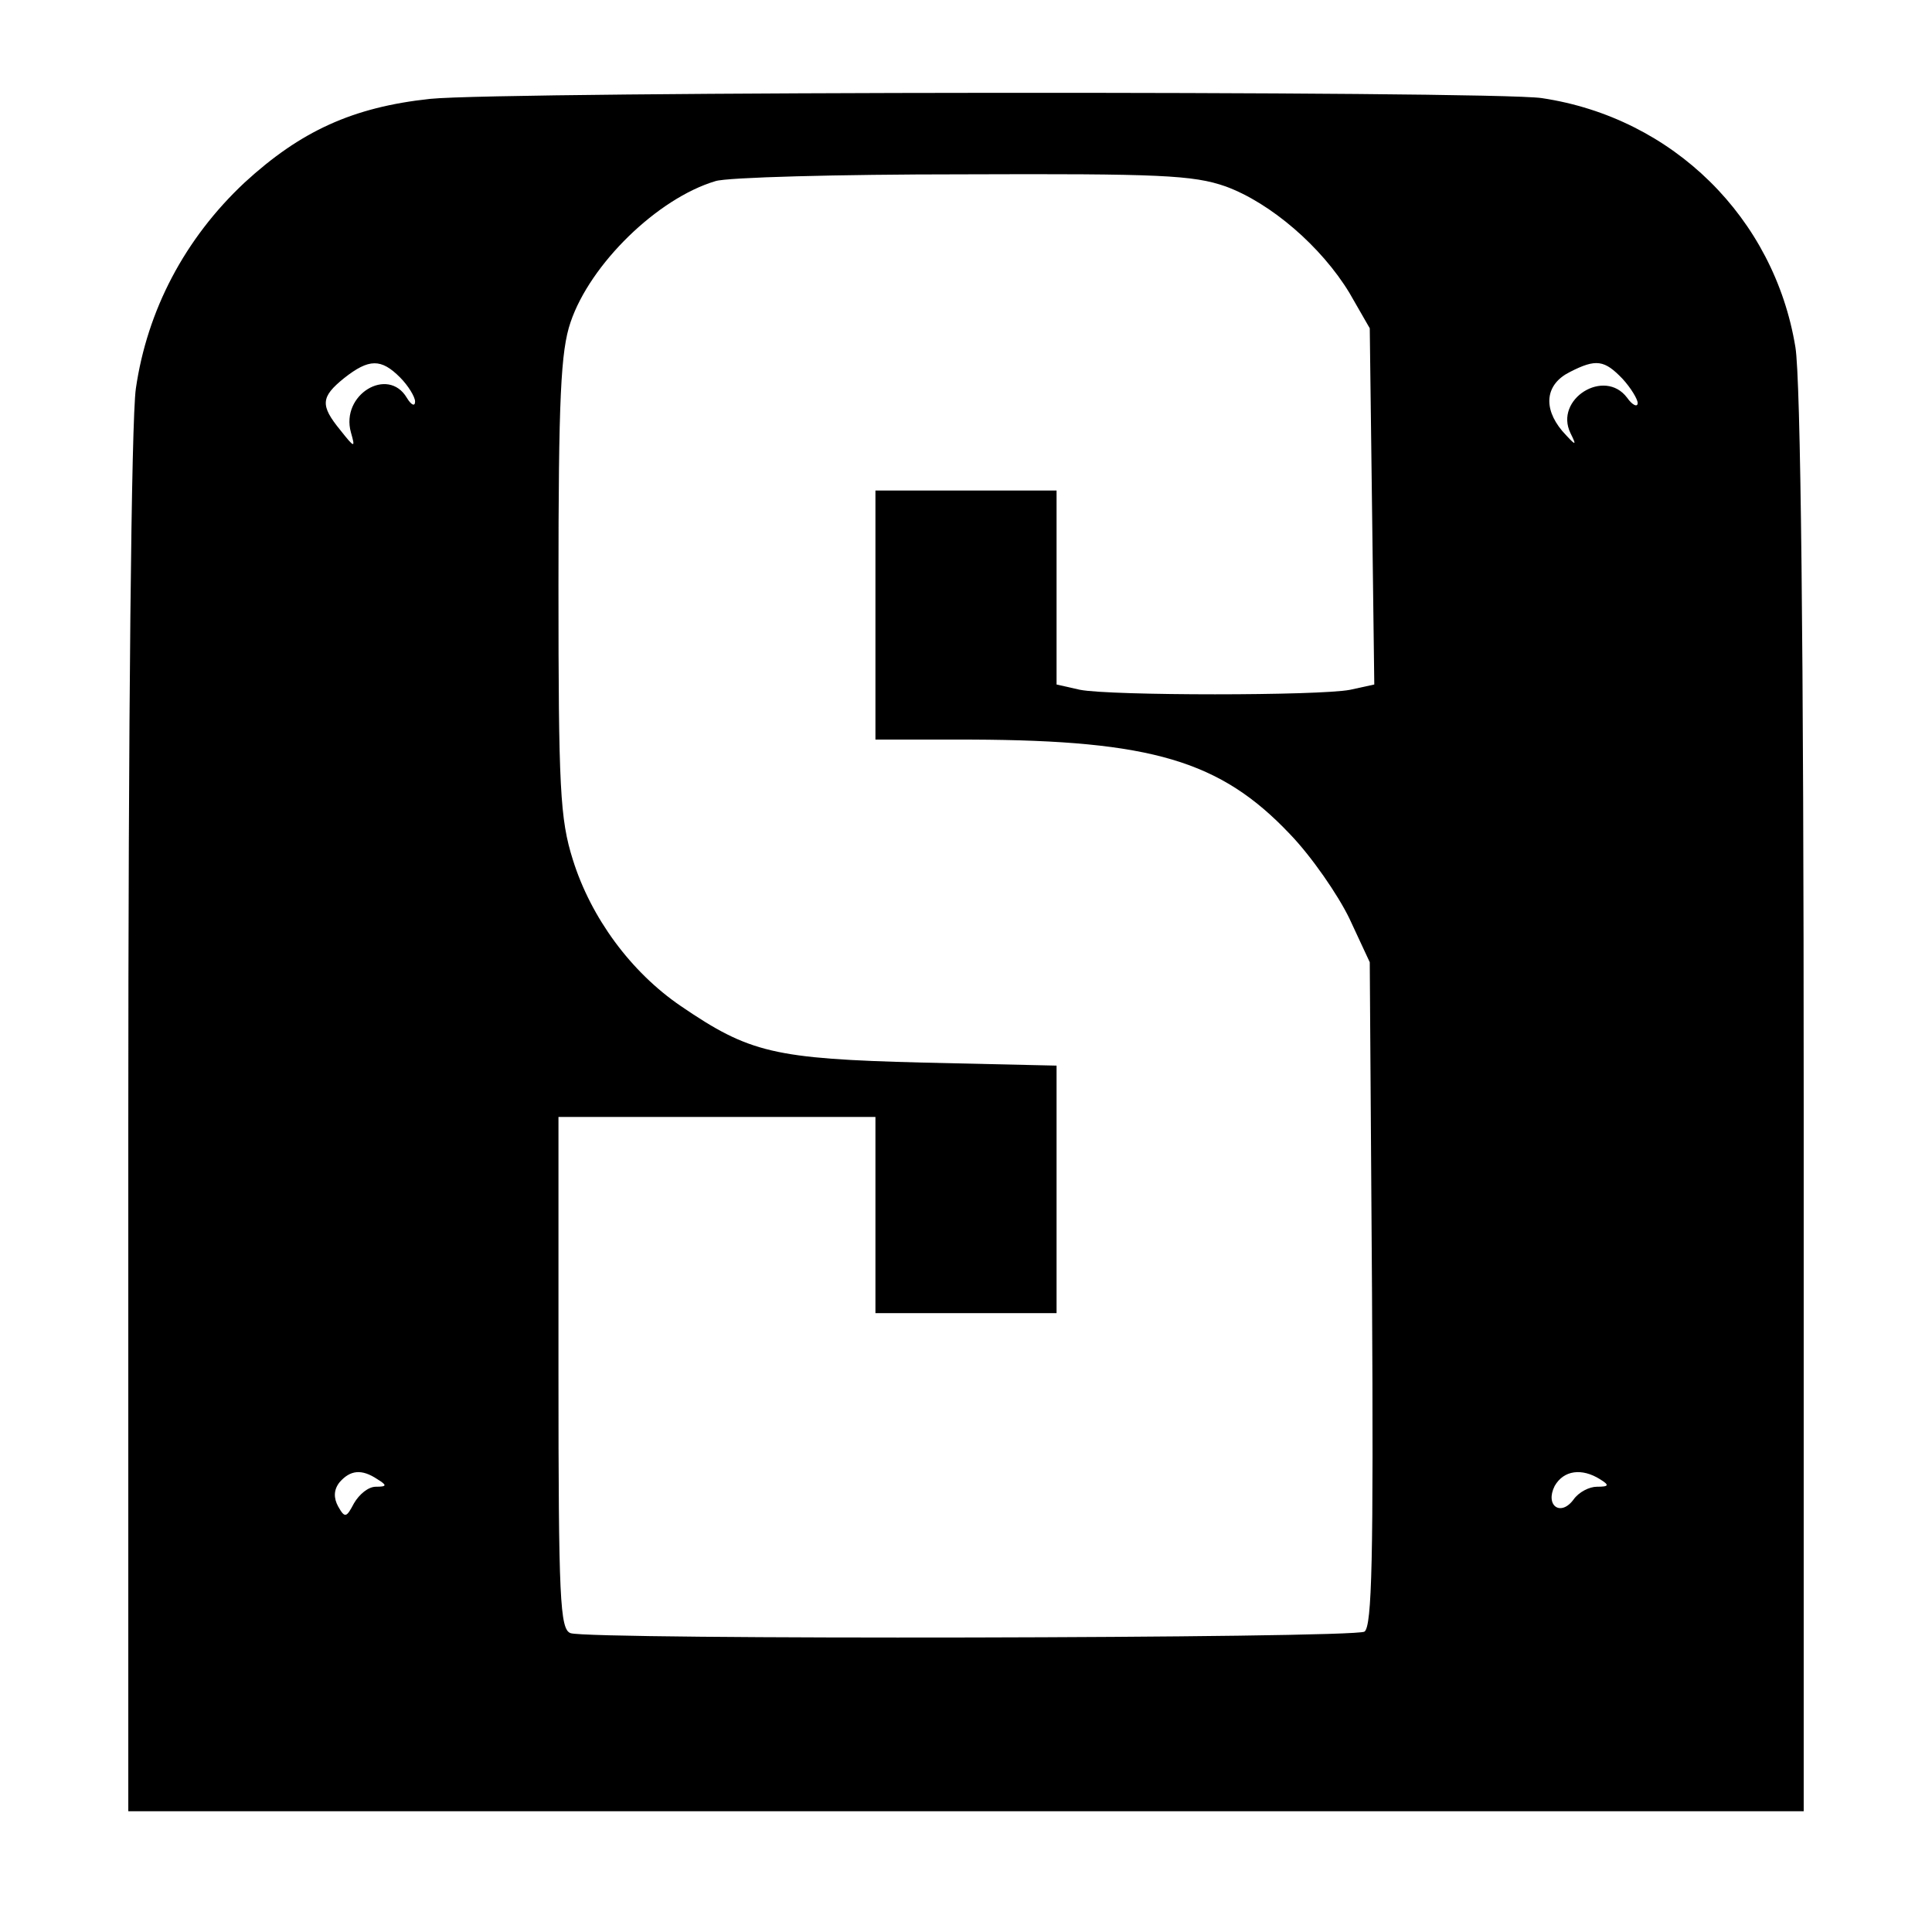
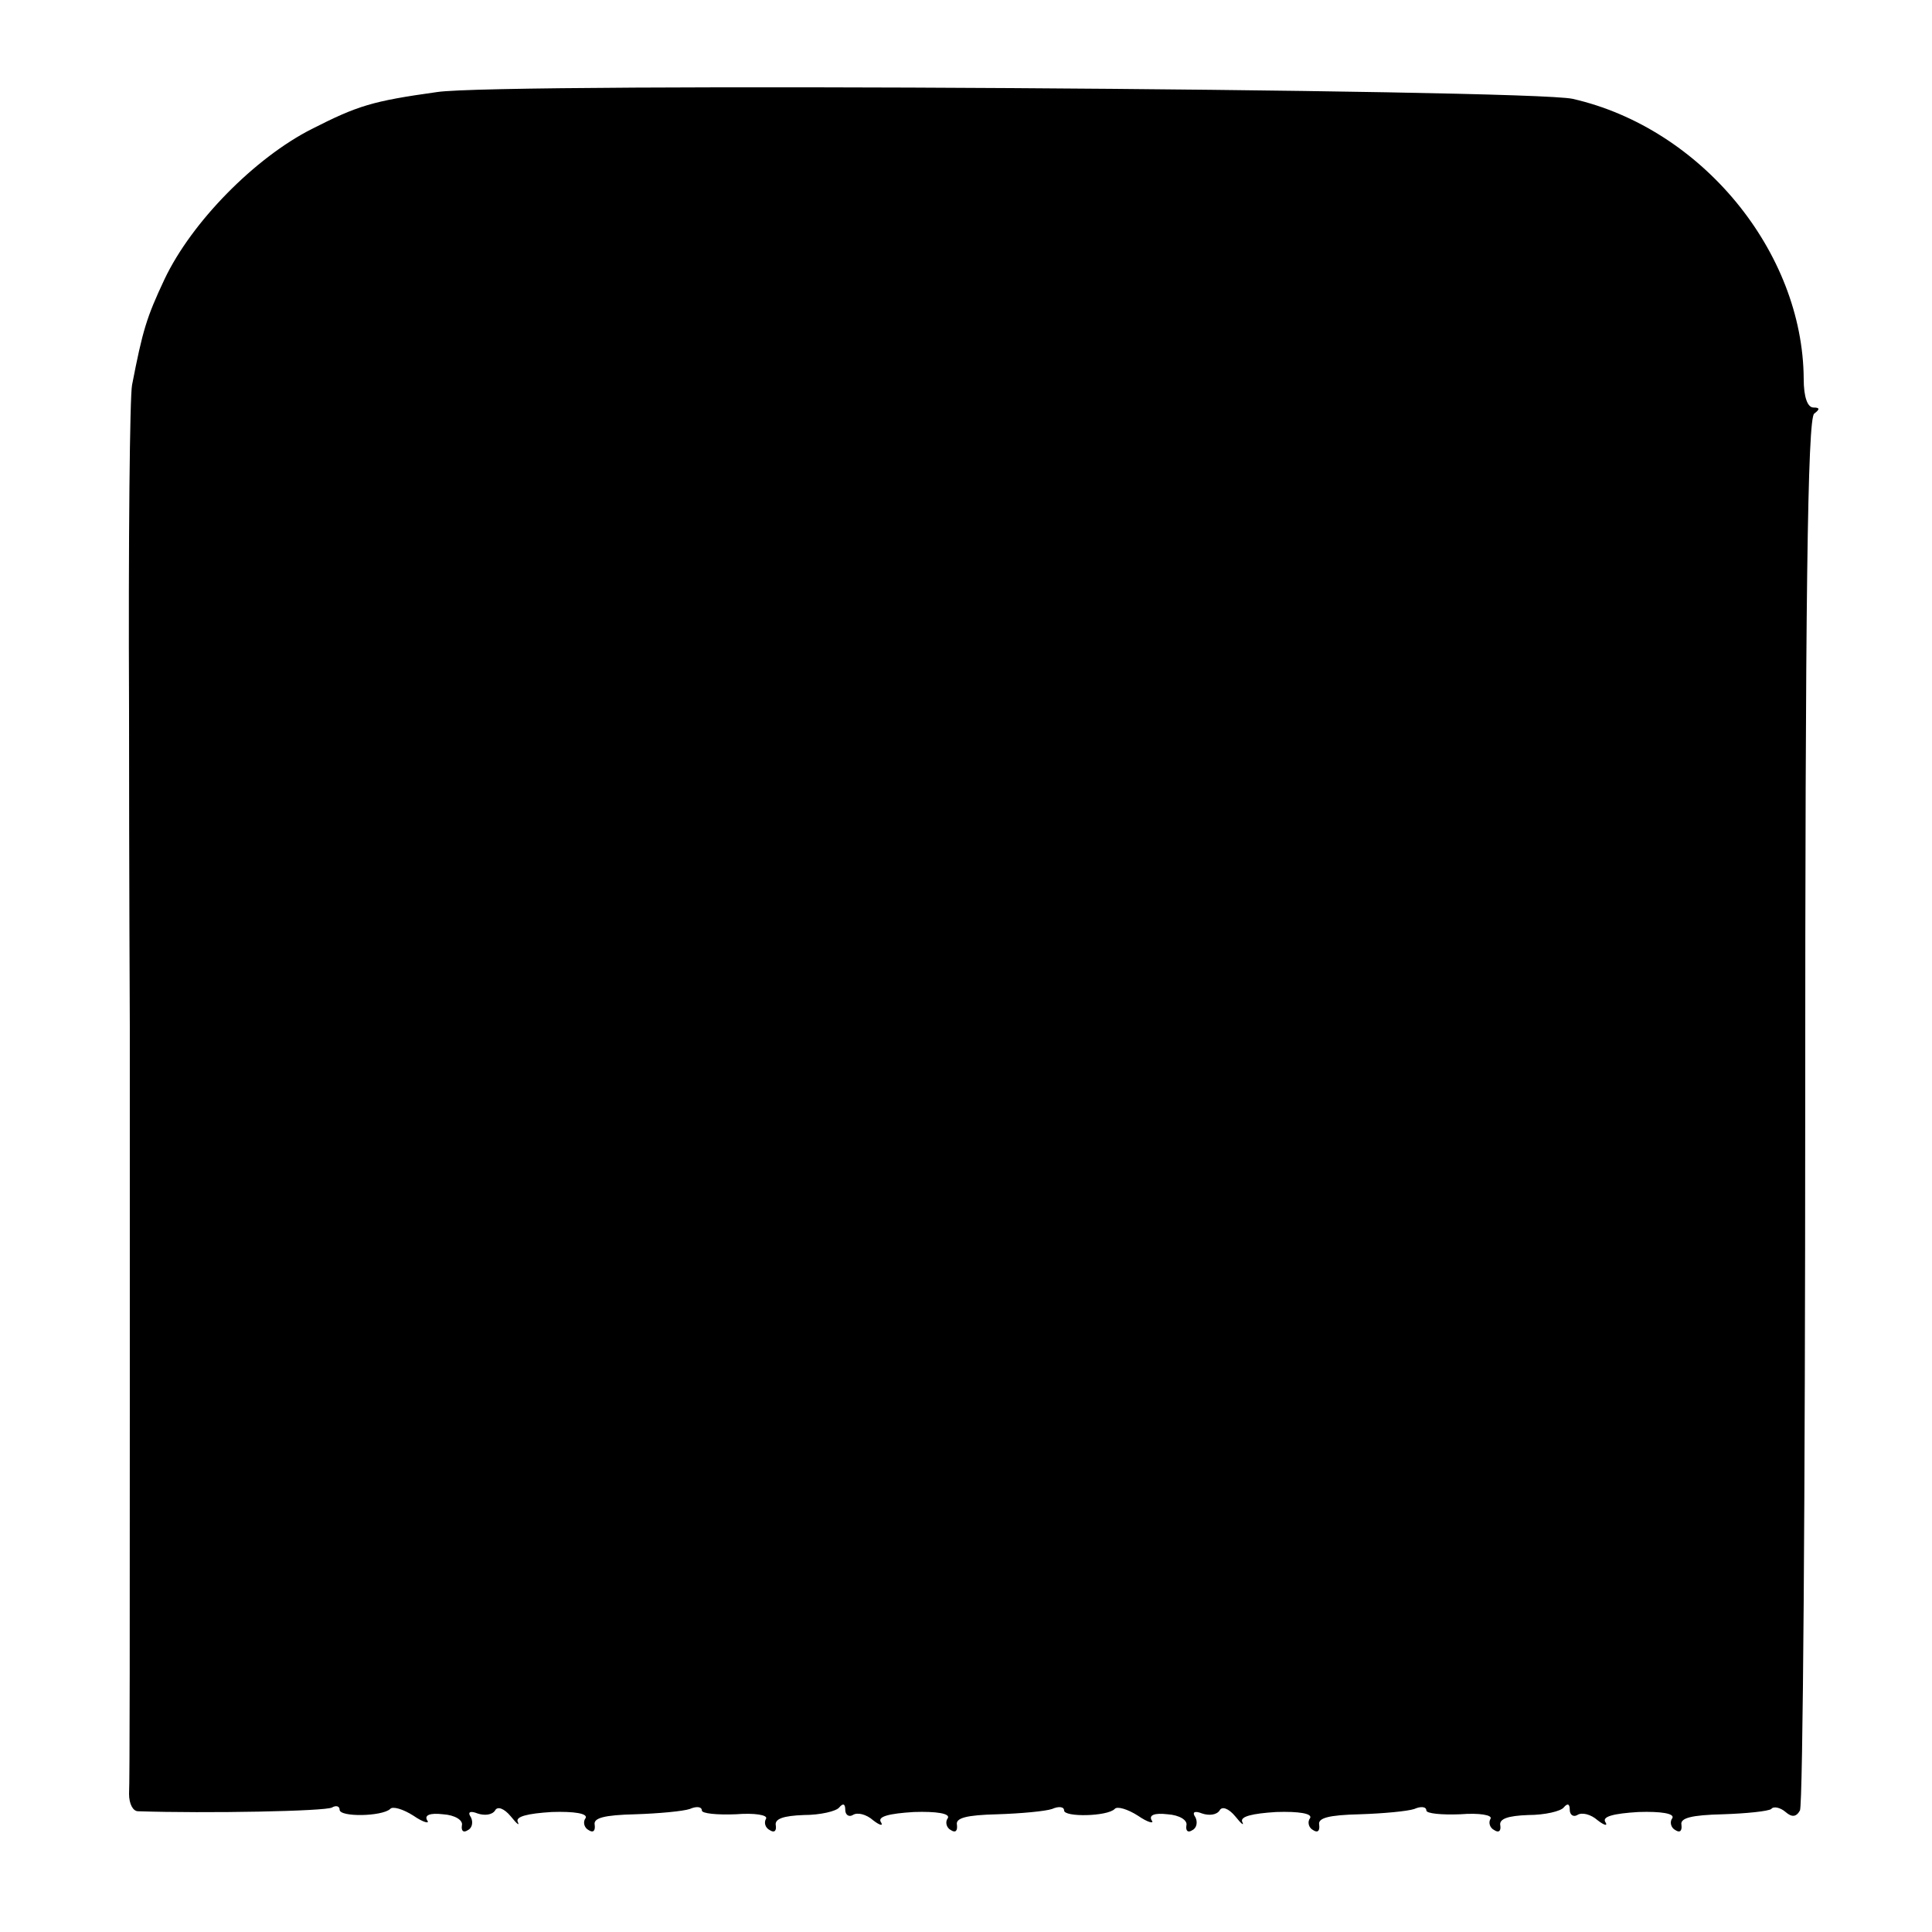
<svg xmlns="http://www.w3.org/2000/svg" version="1.0" width="256pt" height="256pt" viewBox="0 0 256 256" preserveAspectRatio="xMidYMid meet">
  <g transform="translate(0,256) scale(0.1,-0.1)" fill="#000000" stroke="none">
-     <path d="M570 2429 c-103 -11 -172 -43 -246 -111 -79 -74 -129 -169 -144 -273 -6 -42 -10 -437 -10 -977 l0 -908 1110 0 1110 0 0 938 c0 606 -4 960 -11 1002 -28 171 -162 304 -336 330 -67 10 -1377 9 -1473 -1z m1054 -116 c60 -22 127 -80 164 -141 l27 -47 3 -236 3 -236 -32 -7 c-41 -8 -317 -8 -358 0 l-31 7 0 128 0 129 -120 0 -120 0 0 -165 0 -165 128 0 c238 -1 329 -28 421 -125 29 -30 64 -81 79 -112 l27 -58 3 -439 c2 -350 0 -441 -10 -448 -15 -9 -1028 -11 -1052 -2 -14 5 -16 45 -16 345 l0 339 210 0 210 0 0 -130 0 -130 120 0 120 0 0 164 0 164 -177 4 c-198 5 -230 13 -321 75 -66 45 -119 117 -143 194 -17 54 -19 95 -19 363 0 249 3 311 16 349 26 77 115 164 192 187 15 5 162 9 327 9 262 1 306 -1 349 -16z m-1094 -253 c11 -11 20 -26 20 -32 0 -7 -5 -5 -11 5 -25 42 -88 4 -74 -46 6 -21 5 -21 -14 3 -27 33 -26 44 5 69 33 26 49 26 74 1z m1620 -2 c11 -12 20 -27 20 -32 0 -6 -7 -3 -14 7 -30 40 -97 -2 -75 -47 9 -18 7 -17 -11 3 -26 31 -22 62 10 78 35 18 46 16 70 -9z m-1650 -1458 c13 -8 13 -10 -2 -10 -10 0 -22 -10 -29 -22 -10 -19 -12 -20 -21 -4 -6 11 -6 22 2 32 14 16 29 18 50 4z m1620 0 c13 -8 12 -10 -4 -10 -10 0 -24 -7 -31 -17 -17 -23 -38 -8 -25 18 12 21 36 24 60 9z" />
+     <path d="M579 2438 c-86 -12 -105 -18 -166 -49 -75 -38 -159 -123 -195 -199 -24 -51 -29 -68 -43 -140 -3 -14 -5 -207 -4 -430 0 -223 1 -412 1 -420 0 -8 0 -235 0 -505 0 -269 0 -500 -1 -512 0 -13 5 -23 12 -23 91 -3 249 0 257 5 5 3 10 2 10 -3 0 -10 56 -9 67 1 3 4 17 0 31 -9 13 -9 22 -11 18 -6 -4 7 4 10 21 8 16 -1 27 -8 25 -15 -1 -7 2 -10 8 -6 6 3 7 11 4 17 -5 7 -1 9 9 5 9 -3 19 -2 23 4 3 6 12 3 21 -8 8 -10 12 -13 9 -7 -3 7 13 11 45 13 30 1 48 -2 45 -8 -4 -5 -2 -13 4 -16 6 -4 9 -1 8 7 -2 9 12 13 54 14 31 1 63 4 72 7 9 4 16 3 16 -2 0 -4 20 -6 45 -5 25 2 43 -1 40 -6 -3 -5 -1 -12 5 -15 6 -4 9 -1 8 6 -2 9 10 13 37 14 22 0 43 5 47 10 5 6 8 5 8 -3 0 -7 5 -10 10 -7 6 4 18 1 27 -7 9 -7 14 -8 10 -2 -4 7 11 11 44 13 30 1 48 -2 45 -8 -4 -5 -2 -13 4 -16 6 -4 9 -1 8 7 -2 9 12 13 54 14 31 1 63 4 72 7 9 4 16 3 16 -2 0 -9 57 -8 67 2 3 4 17 0 31 -9 13 -9 22 -11 18 -6 -4 7 4 10 21 8 16 -1 27 -8 25 -15 -1 -7 2 -10 8 -6 6 3 7 11 4 17 -5 7 -1 9 9 5 9 -3 19 -2 23 4 3 6 12 3 21 -8 8 -10 12 -13 9 -7 -3 7 13 11 45 13 30 1 48 -2 45 -8 -4 -5 -2 -13 4 -16 6 -4 9 -1 8 7 -2 9 12 13 54 14 31 1 63 4 72 7 9 4 16 3 16 -2 0 -4 20 -6 45 -5 25 2 43 -1 40 -6 -3 -5 -1 -12 5 -15 6 -4 9 -1 8 6 -2 9 10 13 37 14 22 0 43 5 47 10 5 6 8 5 8 -3 0 -7 5 -10 10 -7 6 4 18 1 27 -7 9 -7 14 -8 10 -2 -4 7 11 11 44 13 30 1 48 -2 45 -8 -4 -5 -2 -13 4 -16 6 -4 9 -1 8 7 -2 9 13 13 55 14 31 1 60 4 64 7 3 4 12 2 19 -4 8 -7 14 -7 19 2 4 6 7 423 7 928 0 671 3 918 12 923 8 6 7 8 -1 8 -8 0 -13 14 -13 38 -1 168 -135 332 -306 371 -56 13 -1423 22 -1505 9z" />
  </g>
</svg>
